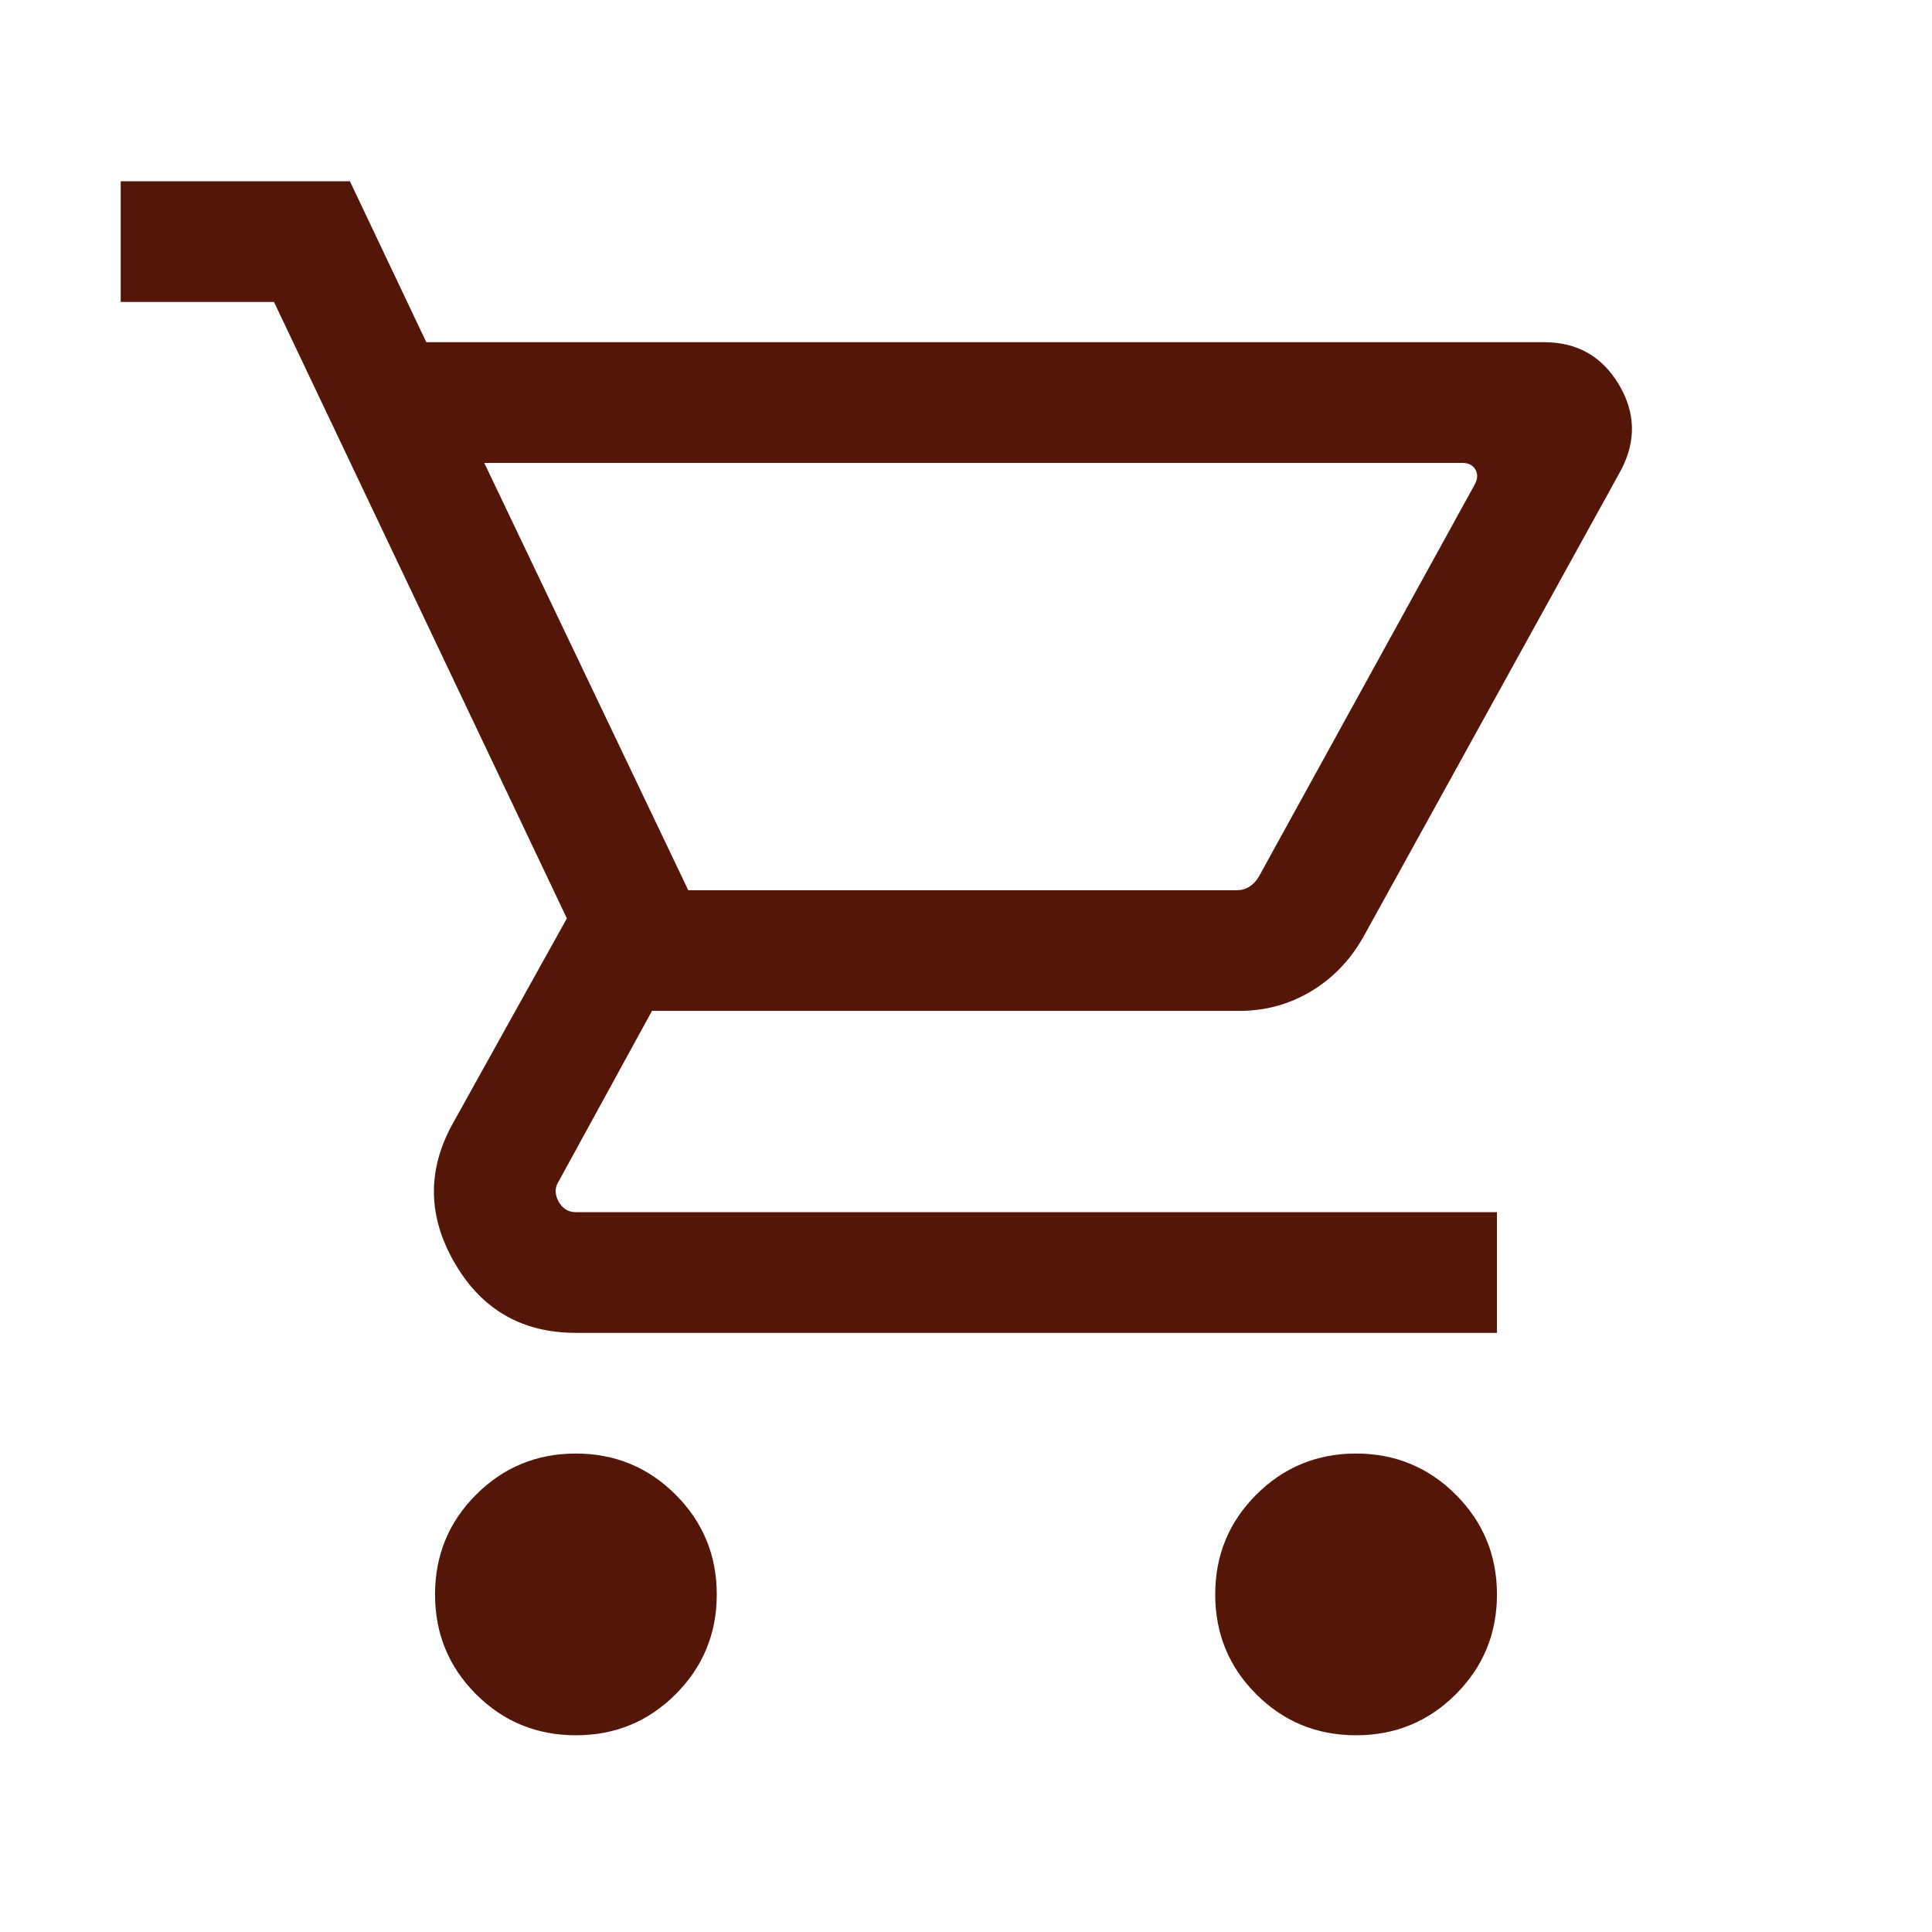
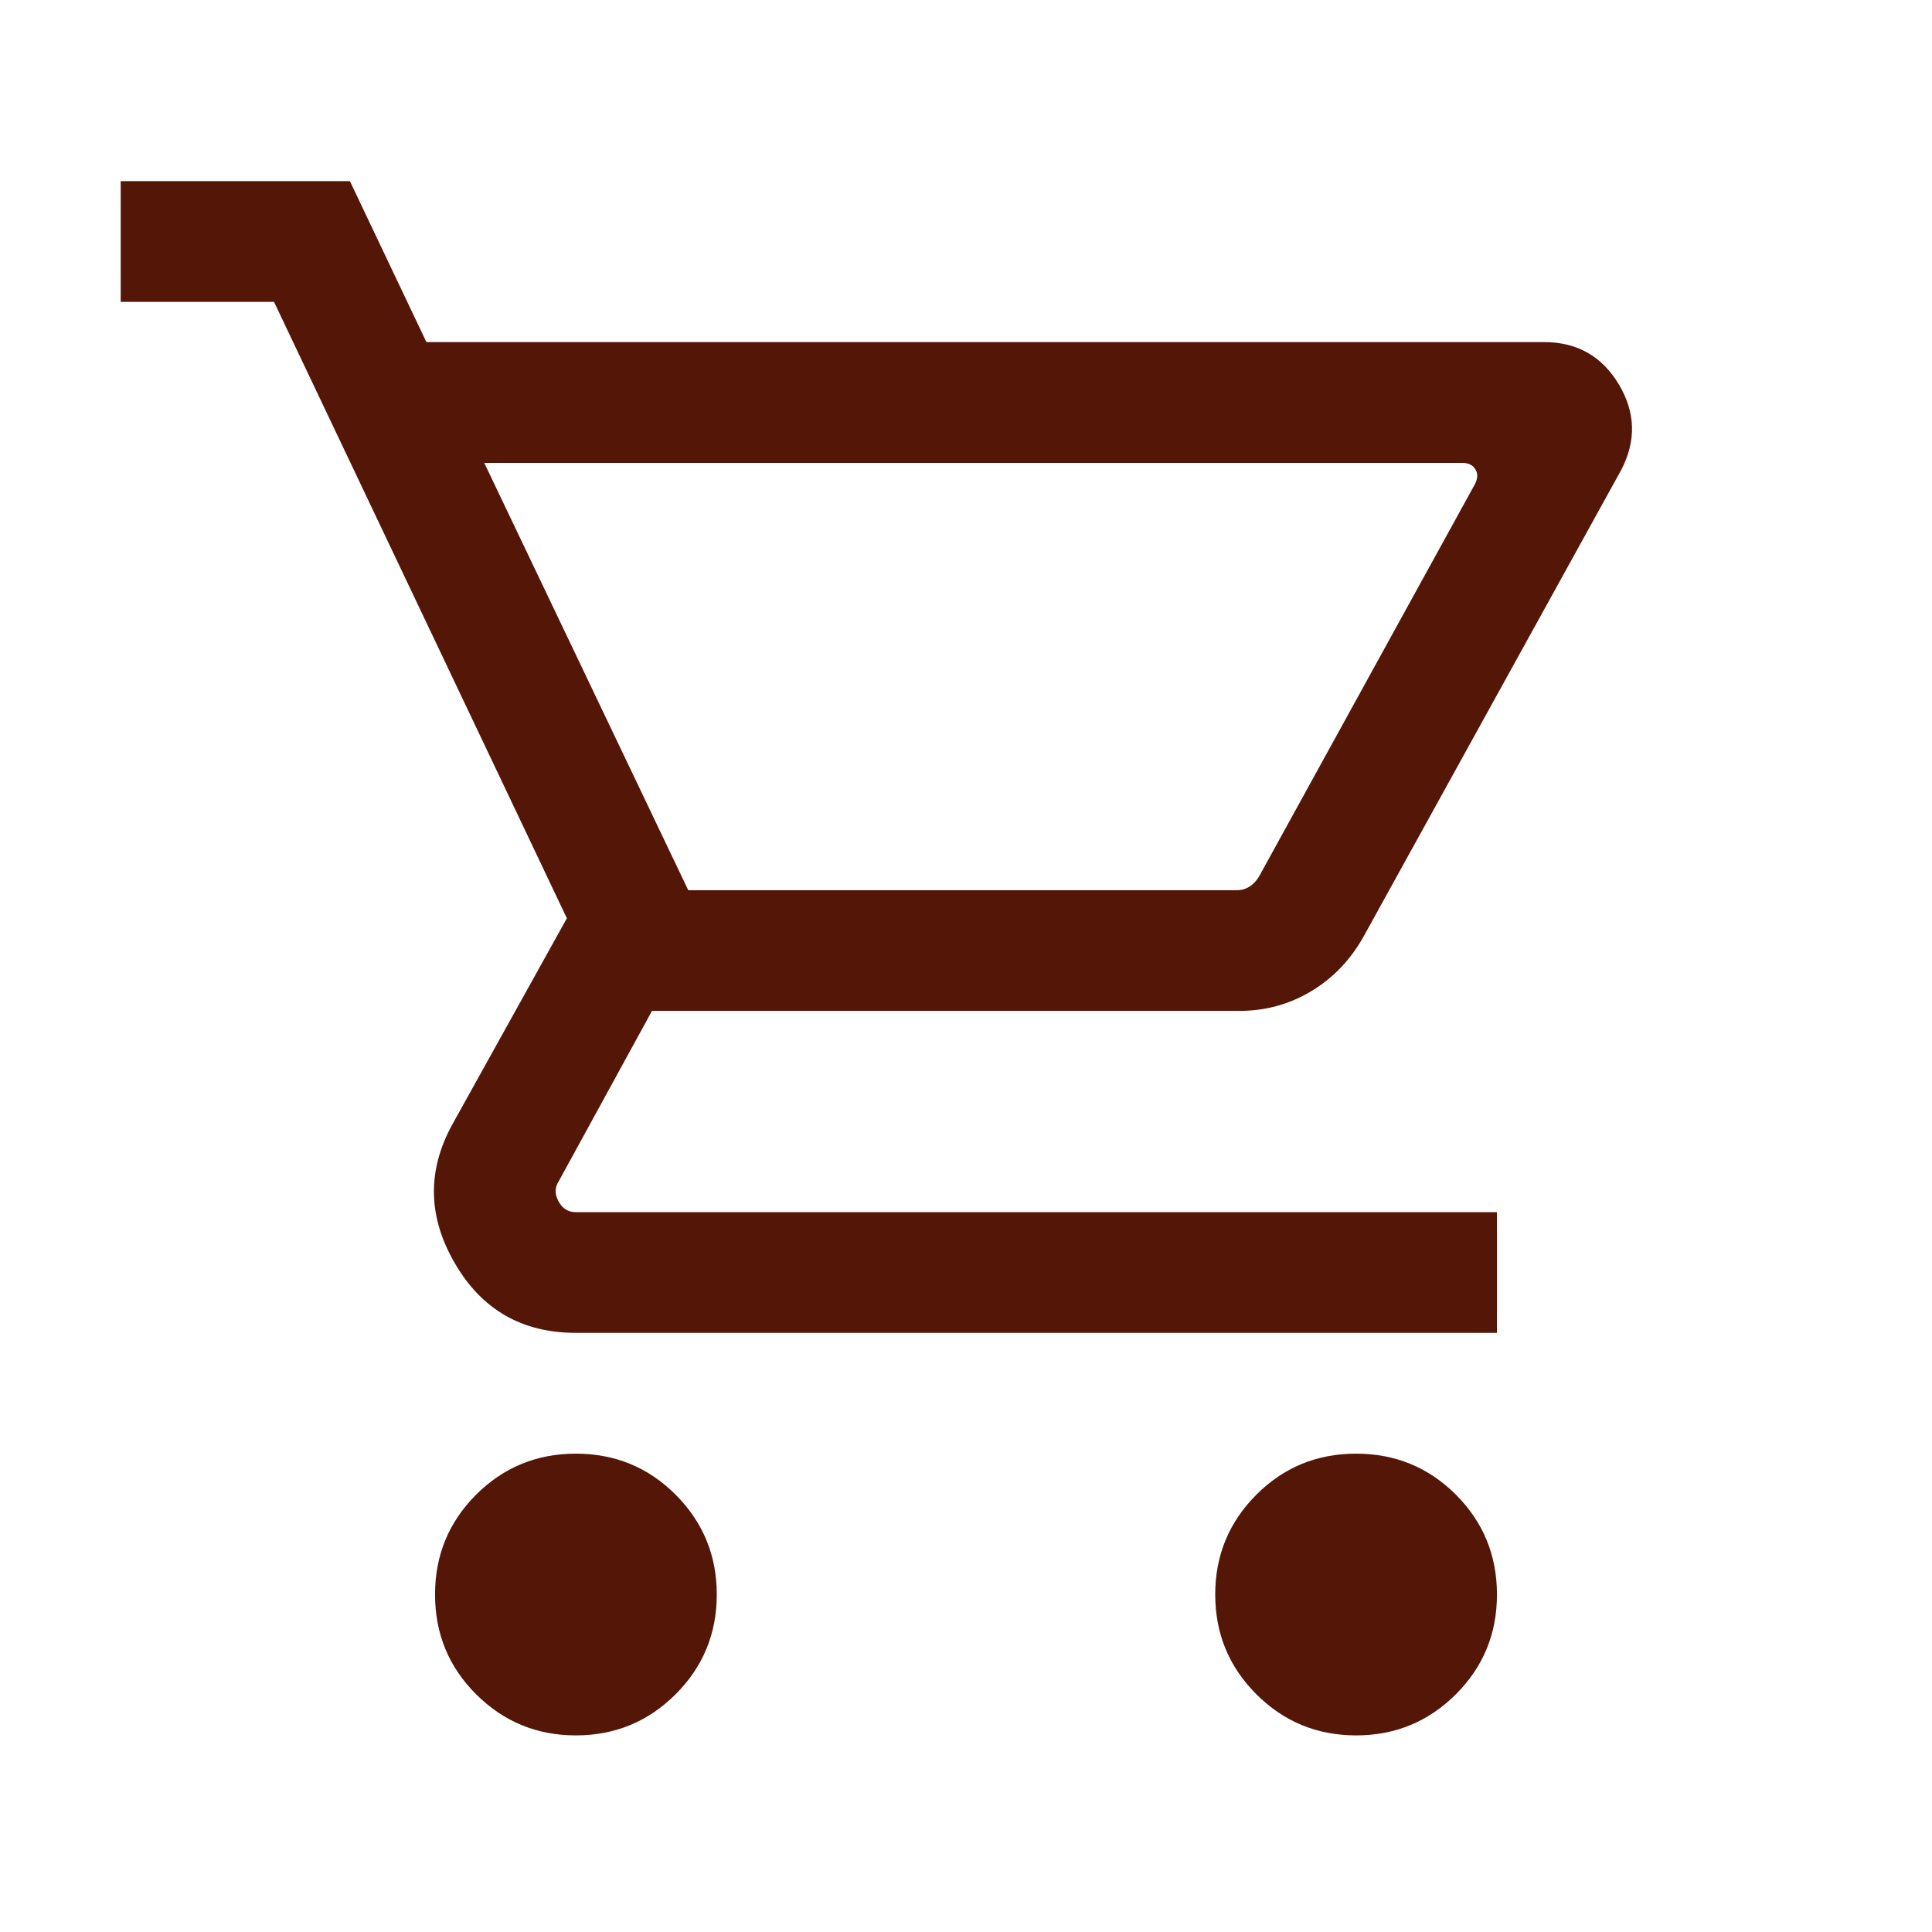
<svg xmlns="http://www.w3.org/2000/svg" preserveAspectRatio="none" overflow="visible" style="display: block;" width="17" height="17" viewBox="0 0 17 17" fill="none">
  <g id="Frame">
-     <path id="Vector" d="M4.189 14.908C3.948 14.667 3.828 14.374 3.828 14.03C3.828 13.686 3.948 13.393 4.189 13.152C4.43 12.911 4.723 12.79 5.067 12.79C5.411 12.79 5.704 12.911 5.945 13.152C6.186 13.393 6.307 13.686 6.307 14.03C6.307 14.374 6.186 14.667 5.945 14.908C5.704 15.149 5.411 15.269 5.067 15.269C4.723 15.269 4.43 15.149 4.189 14.908ZM11.054 14.908C10.813 14.667 10.693 14.374 10.693 14.03C10.693 13.686 10.813 13.393 11.054 13.152C11.295 12.911 11.588 12.79 11.932 12.79C12.276 12.79 12.569 12.911 12.81 13.152C13.051 13.393 13.172 13.686 13.172 14.03C13.172 14.374 13.051 14.667 12.81 14.908C12.569 15.149 12.276 15.269 11.932 15.269C11.588 15.269 11.295 15.149 11.054 14.908ZM4.261 4.073L6.056 7.833H10.885C10.925 7.833 10.962 7.823 10.994 7.802C11.025 7.782 11.053 7.753 11.075 7.717L12.976 4.264C13.003 4.214 13.005 4.17 12.982 4.131C12.96 4.093 12.921 4.073 12.867 4.073H4.261ZM3.751 3.011H13.586C13.876 3.011 14.095 3.134 14.243 3.381C14.391 3.627 14.399 3.879 14.264 4.136L11.995 8.247C11.879 8.451 11.725 8.61 11.534 8.724C11.343 8.838 11.133 8.895 10.905 8.895H5.737L4.917 10.393C4.881 10.448 4.88 10.507 4.914 10.57C4.948 10.634 4.999 10.666 5.067 10.666H13.172V11.728H5.067C4.595 11.728 4.24 11.524 4.003 11.117C3.765 10.71 3.757 10.303 3.978 9.897L4.988 8.081L2.411 2.657H1.062V1.595H3.079L3.751 3.011Z" fill="#531607" />
+     <path id="Vector" d="M4.189 14.908C3.948 14.667 3.828 14.375 3.828 14.03C3.828 13.686 3.948 13.394 4.189 13.152C4.431 12.911 4.723 12.791 5.067 12.791C5.411 12.791 5.704 12.911 5.945 13.152C6.186 13.394 6.307 13.686 6.307 14.03C6.307 14.375 6.186 14.667 5.945 14.908C5.704 15.149 5.411 15.27 5.067 15.27C4.723 15.27 4.431 15.149 4.189 14.908ZM11.055 14.908C10.814 14.667 10.693 14.375 10.693 14.03C10.693 13.686 10.814 13.394 11.055 13.152C11.296 12.911 11.588 12.791 11.933 12.791C12.277 12.791 12.569 12.911 12.811 13.152C13.052 13.394 13.172 13.686 13.172 14.03C13.172 14.375 13.052 14.667 12.811 14.908C12.569 15.149 12.277 15.27 11.933 15.27C11.588 15.27 11.296 15.149 11.055 14.908ZM4.261 4.073L6.056 7.833H10.885C10.926 7.833 10.962 7.822 10.994 7.802C11.026 7.782 11.053 7.753 11.076 7.717L12.976 4.264C13.003 4.214 13.006 4.169 12.983 4.131C12.96 4.092 12.922 4.073 12.867 4.073H4.261ZM3.752 3.01H13.586C13.876 3.01 14.095 3.134 14.243 3.38C14.392 3.627 14.399 3.879 14.265 4.136L11.995 8.247C11.879 8.451 11.726 8.61 11.534 8.724C11.343 8.838 11.133 8.895 10.906 8.895H5.737L4.917 10.393C4.881 10.448 4.88 10.507 4.914 10.57C4.948 10.634 4.999 10.666 5.067 10.666H13.172V11.728H5.067C4.595 11.728 4.24 11.525 4.003 11.117C3.765 10.71 3.757 10.303 3.978 9.898L4.988 8.08L2.411 2.656H1.062V1.594H3.079L3.752 3.01Z" fill="#531607" />
  </g>
</svg>
